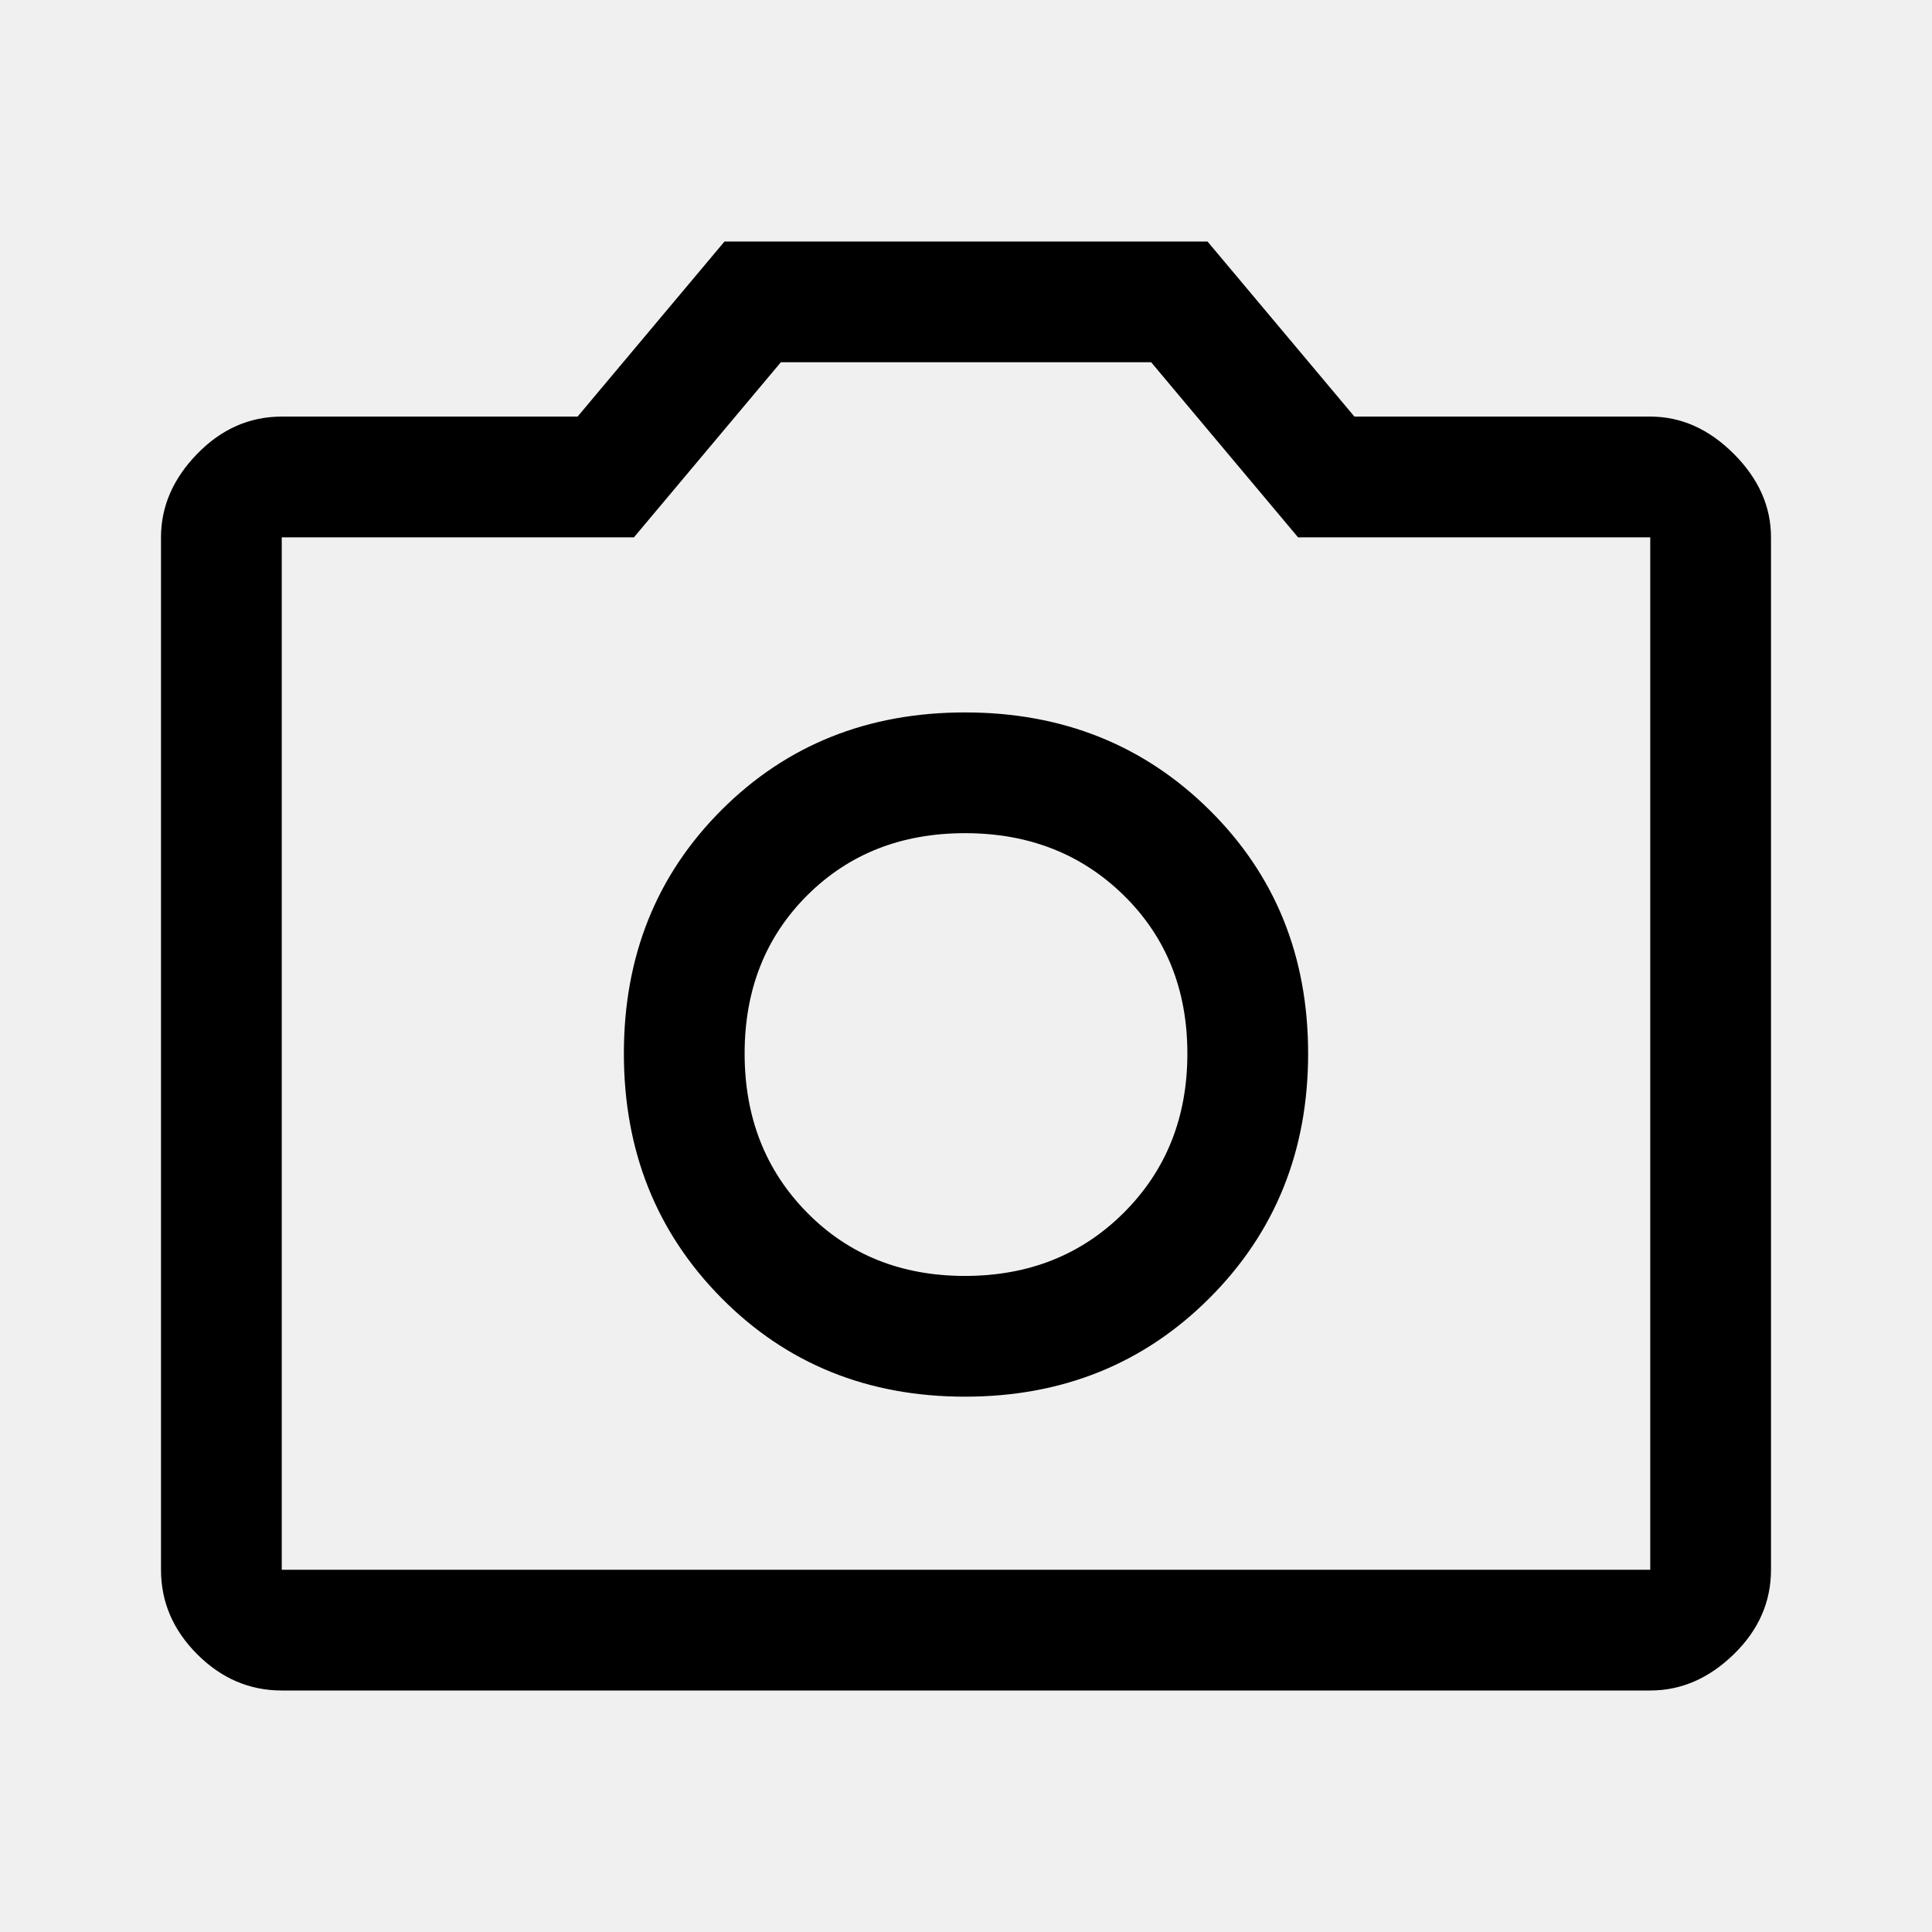
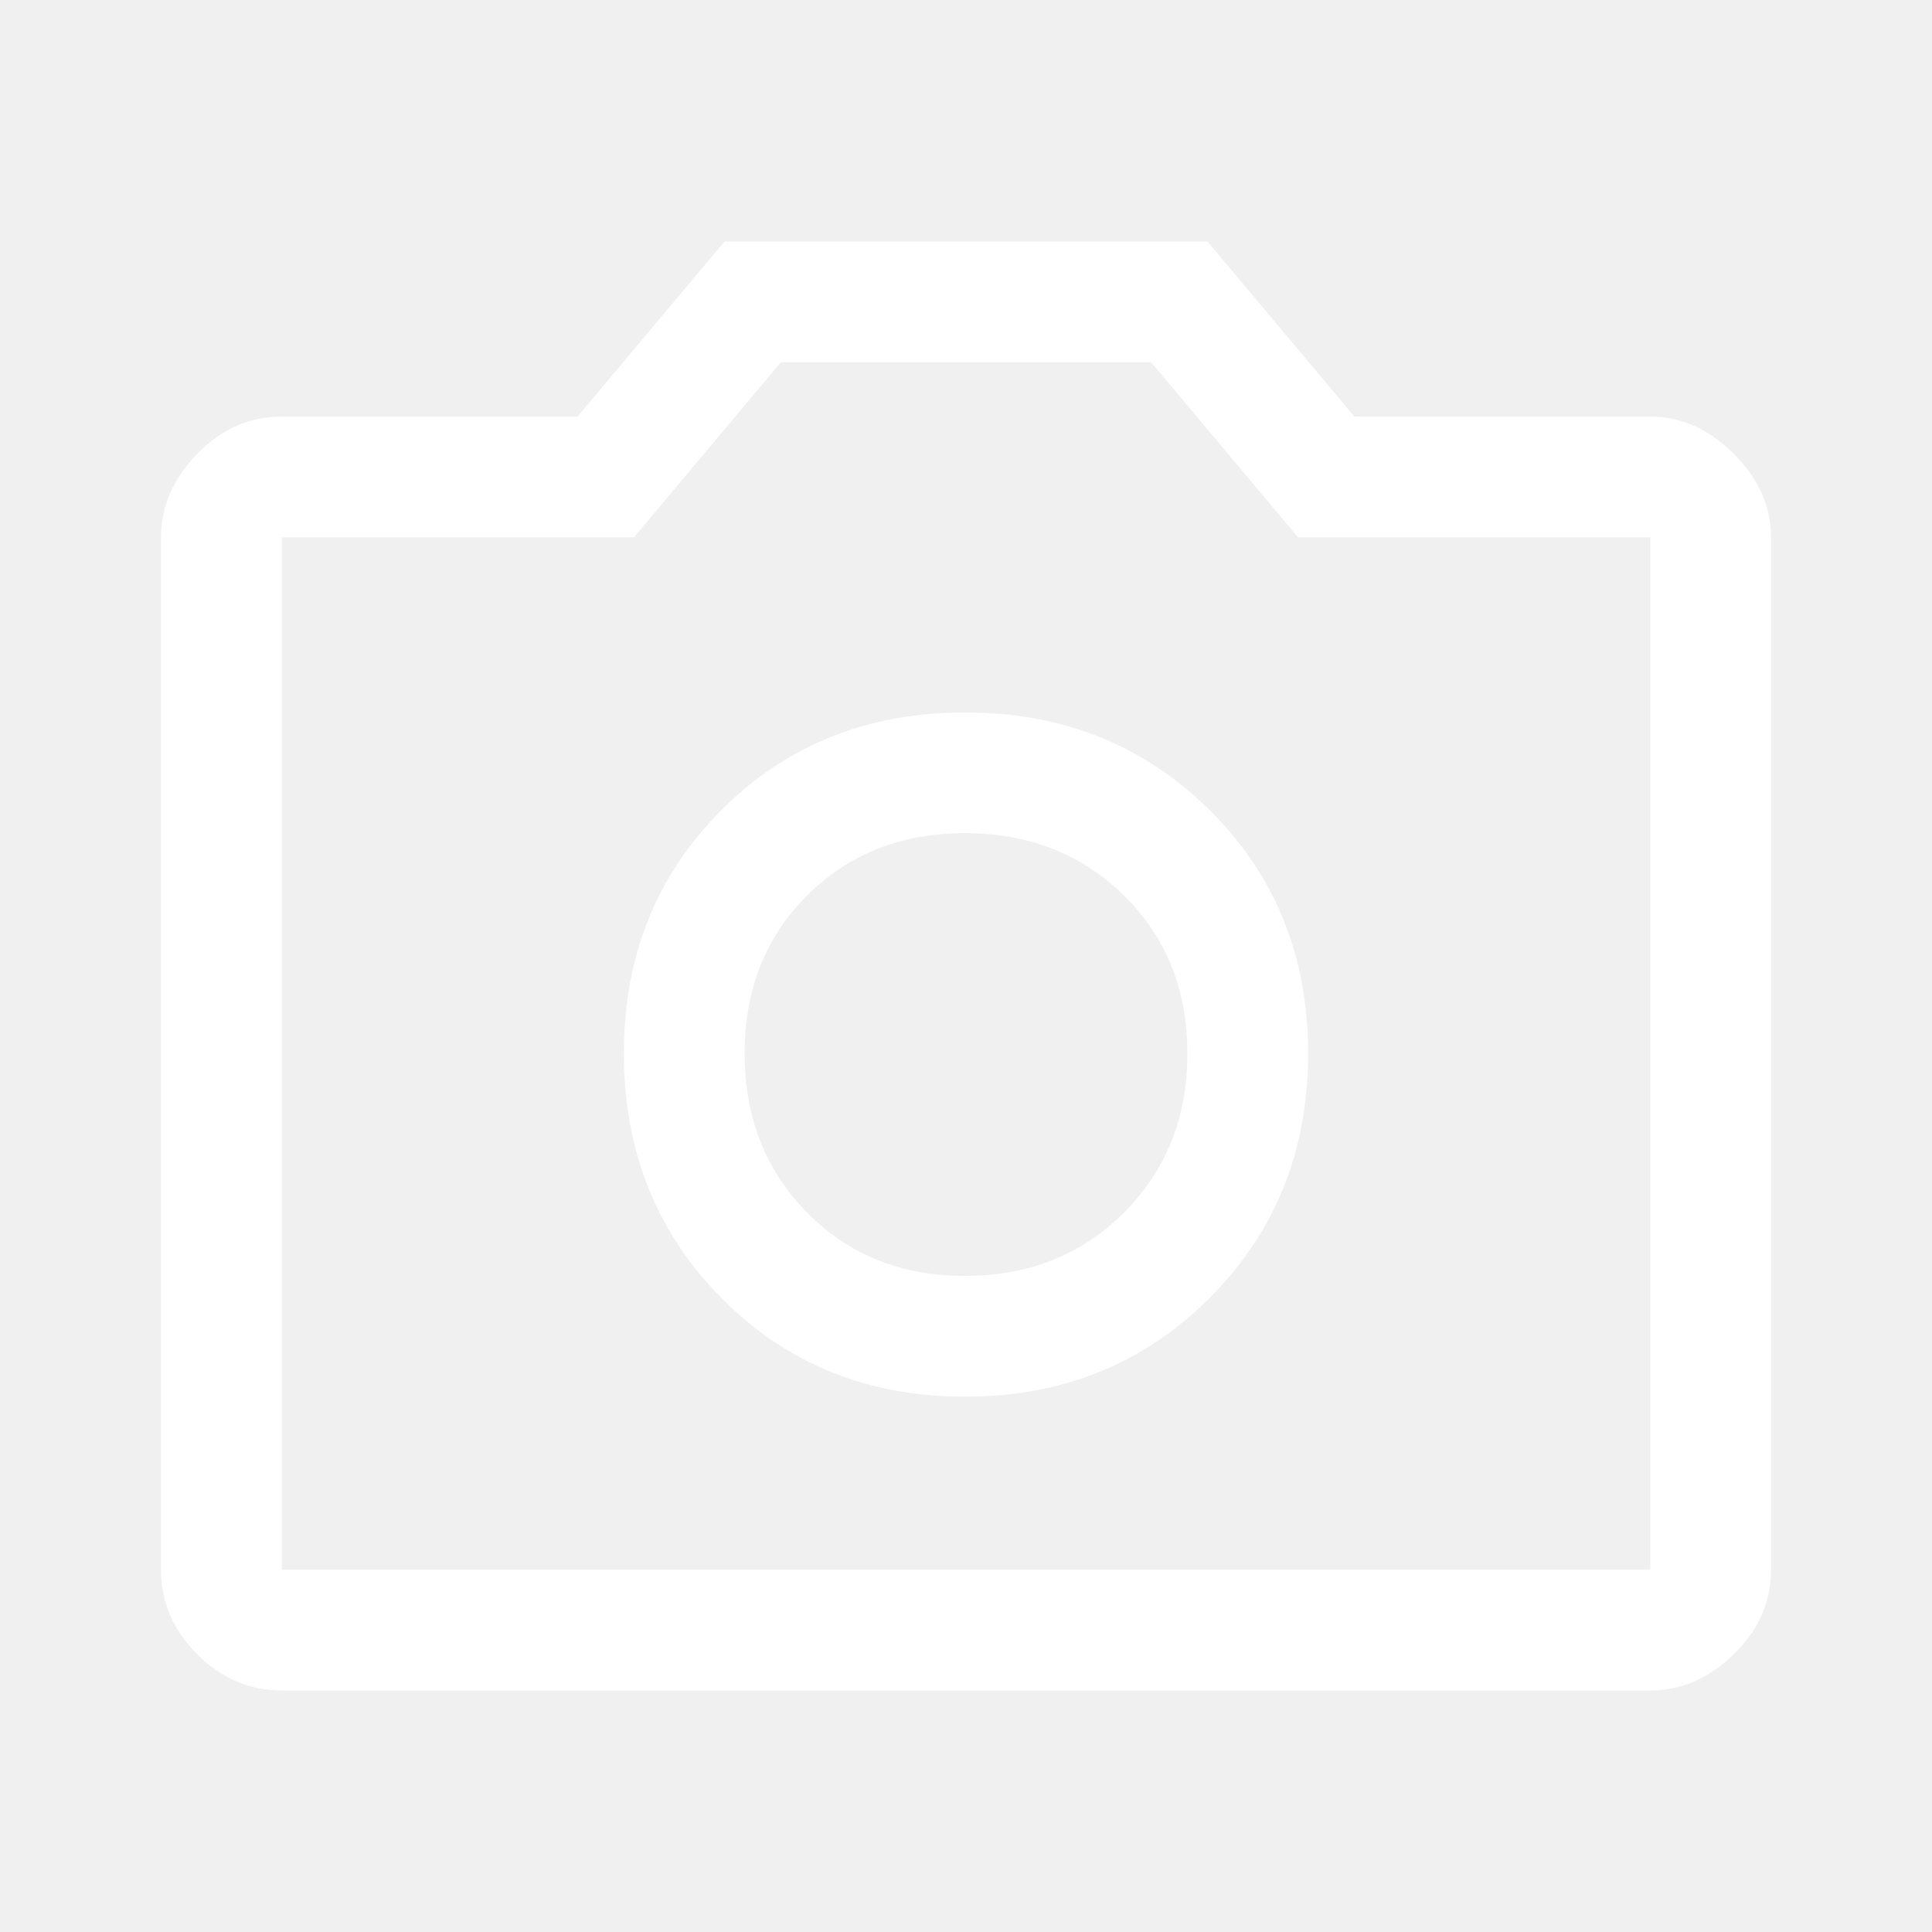
- <svg xmlns="http://www.w3.org/2000/svg" height="48" viewBox="0 96 960 960" width="48">
+ <svg xmlns="http://www.w3.org/2000/svg" height="48" fill="white" viewBox="0 96 960 960" width="48">
  <path d="M479.5 790q72.5 0 121.5-49t49-121.5q0-72.5-49-121T479.5 450q-72.5 0-121 48.5t-48.5 121q0 72.5 48.5 121.5t121 49Zm0-60q-47.5 0-78.5-31.5t-31-79q0-47.5 31-78.5t78.5-31q47.5 0 79 31t31.5 78.5q0 47.5-31.5 79t-79 31.5ZM140 936q-24 0-42-18t-18-42V363q0-23 18-41.5t42-18.5h147l73-87h240l73 87h147q23 0 41.5 18.5T880 363v513q0 24-18.5 42T820 936H140Zm680-60V363H645l-73-87H388l-73 87H140v513h680ZM480 620Z" />
</svg>
